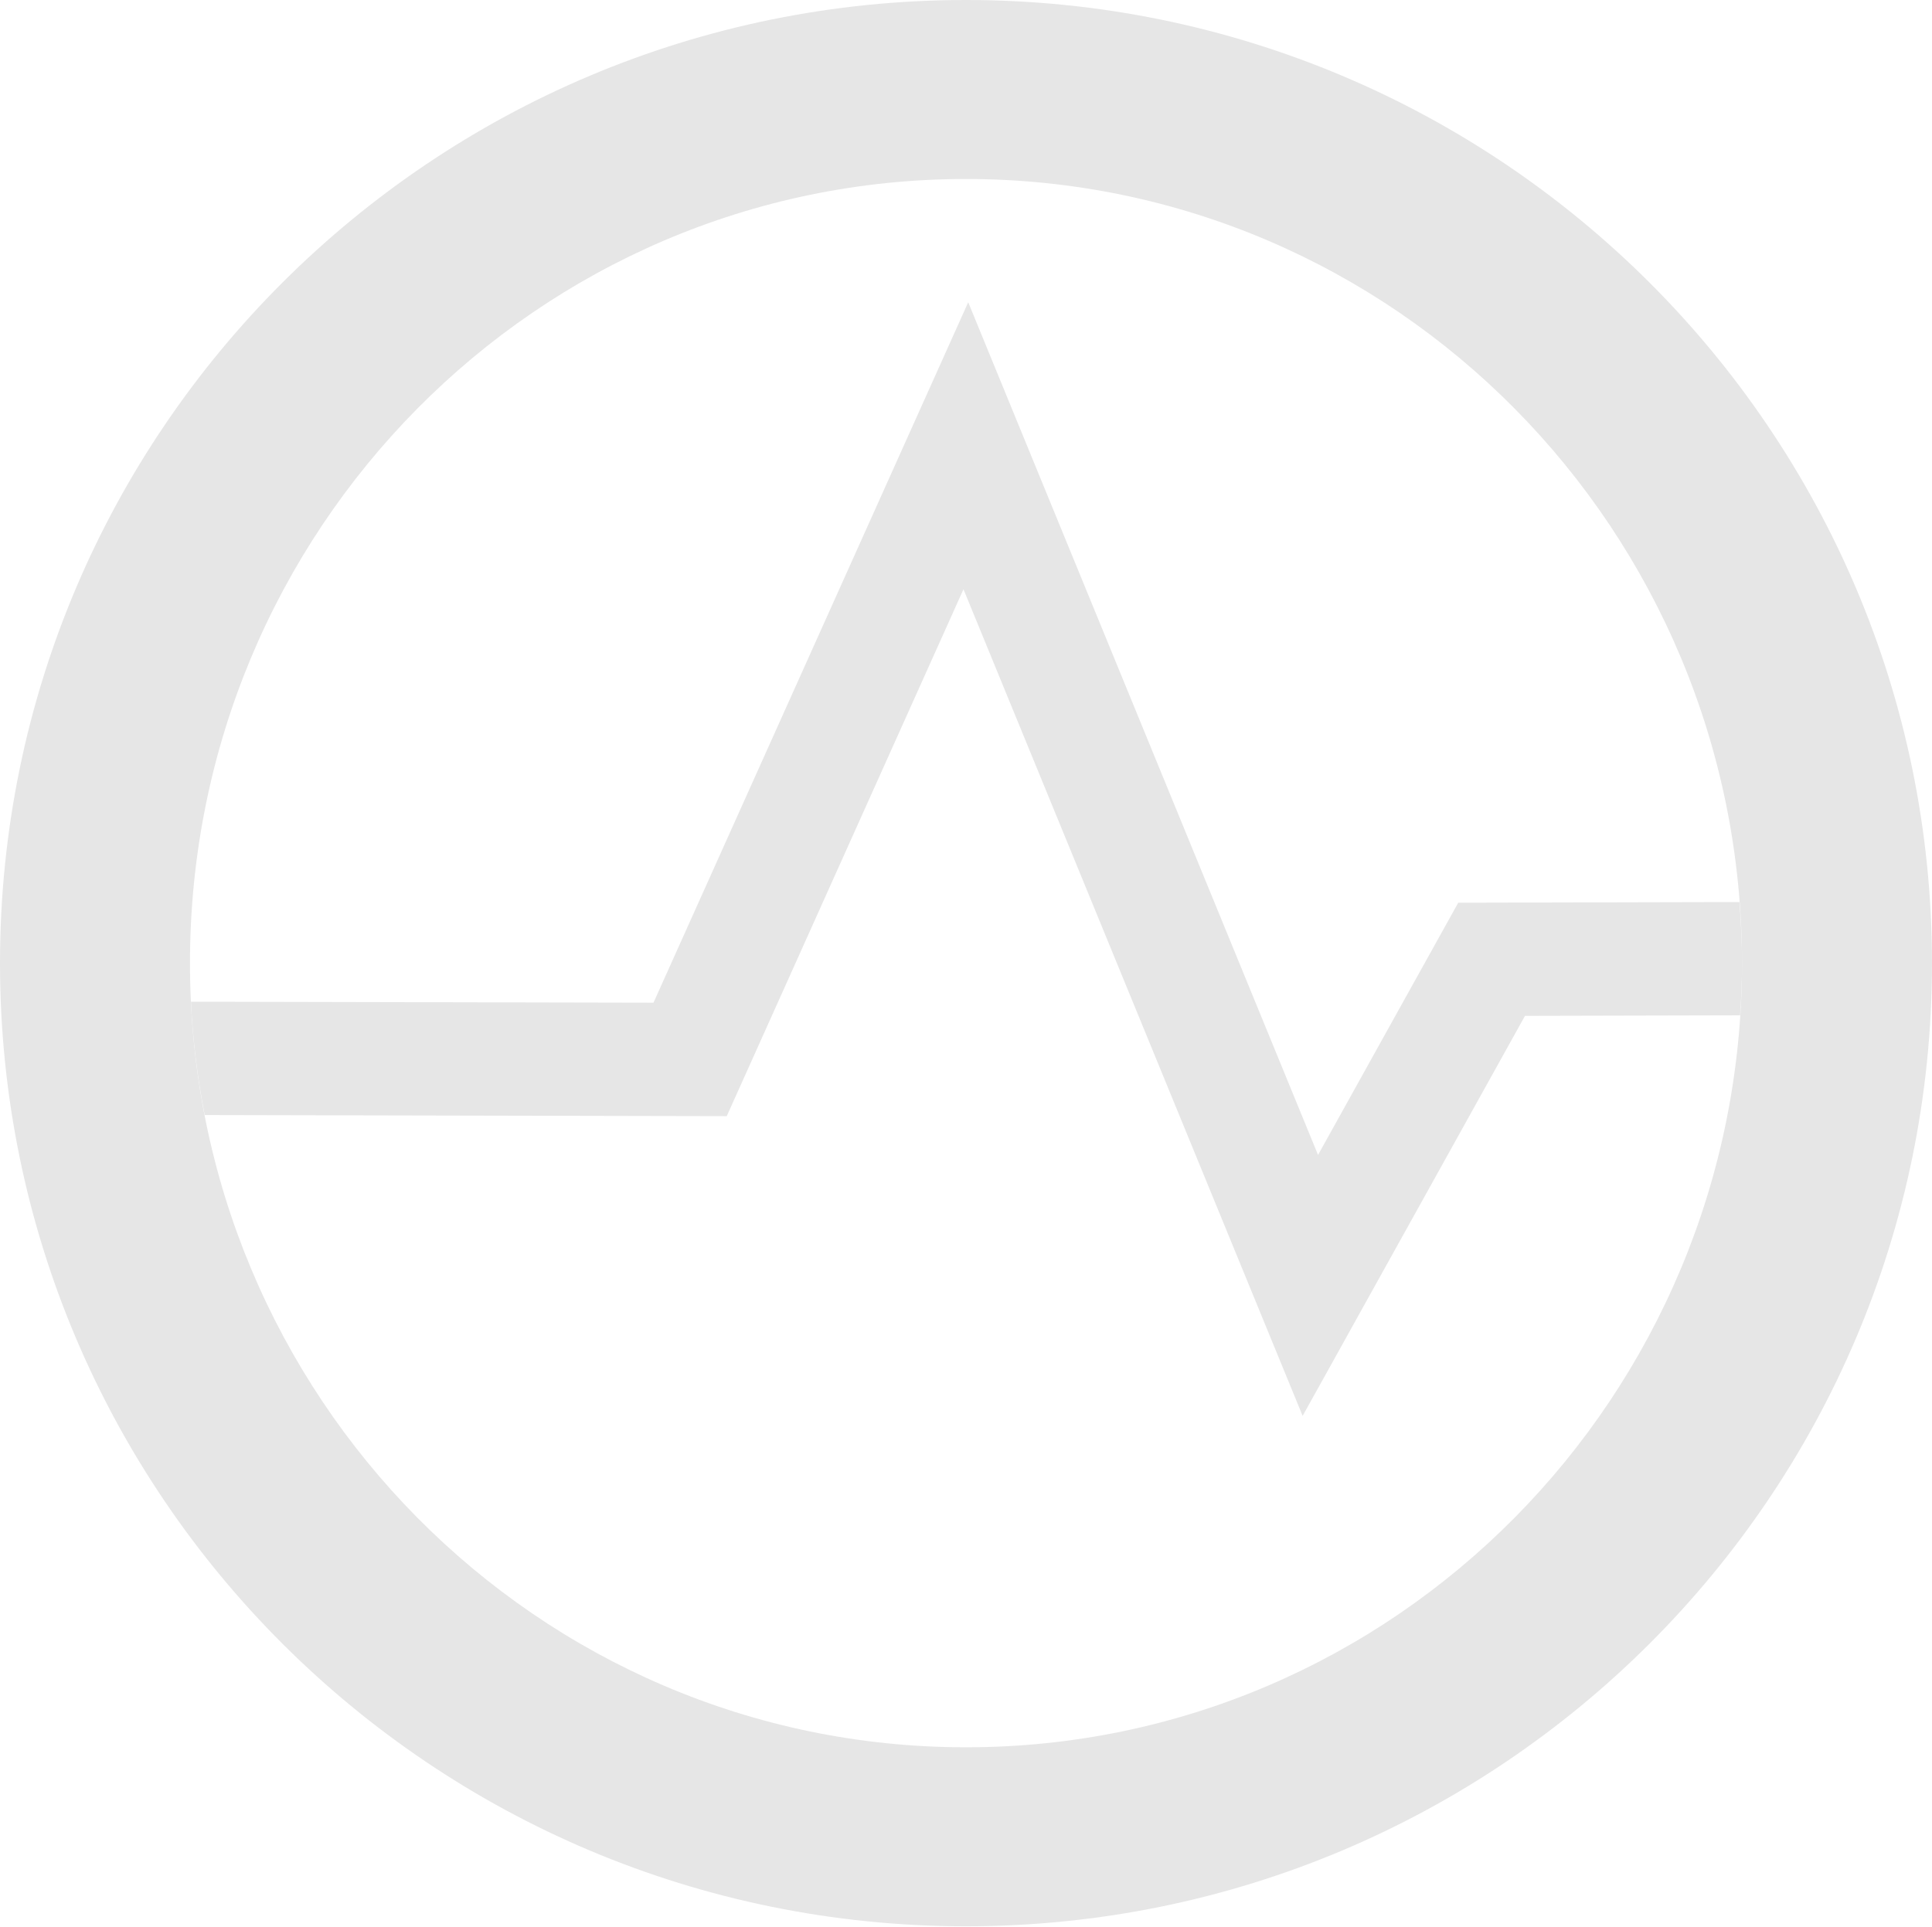
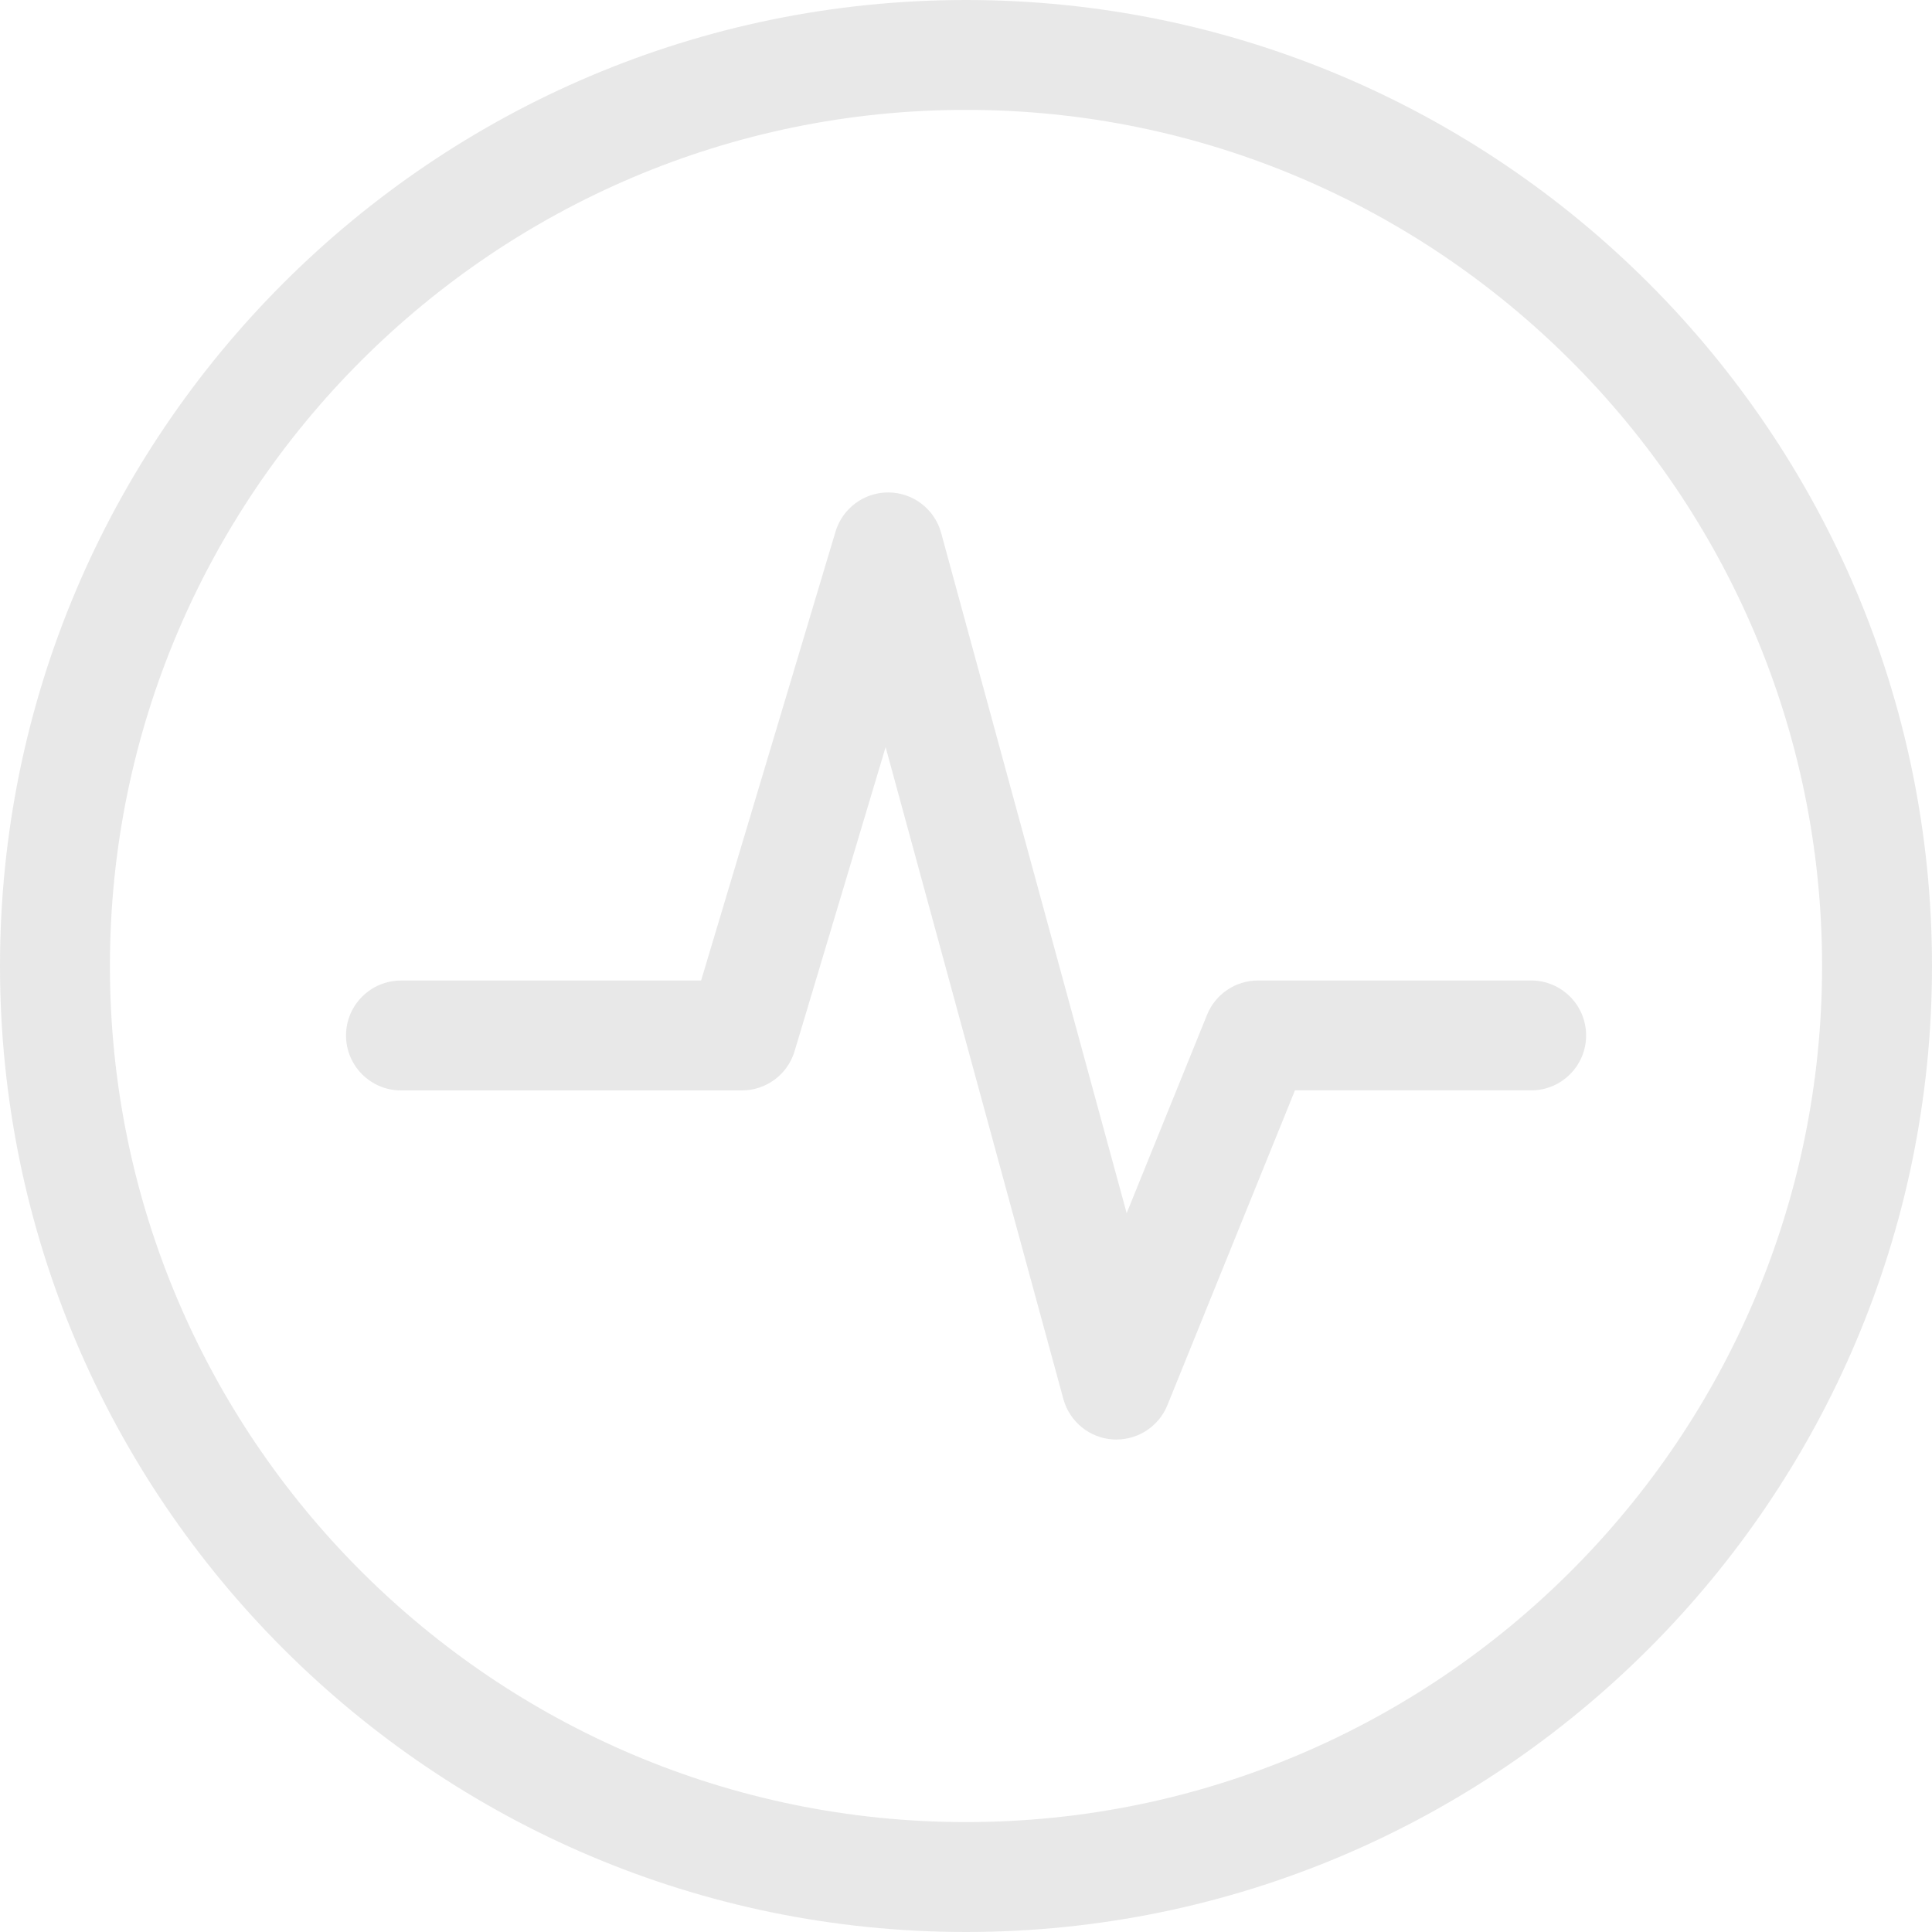
- <svg xmlns="http://www.w3.org/2000/svg" id="Layer_1" viewBox="0 0 115.863 115.542" opacity="0.1">
-   <defs>
-     <style>.cls-1{fill-rule:evenodd;}.cls-2{fill:#000;fill-opacity:0}</style>
-   </defs>
-   <ellipse class="cls-2" cx="57.931" cy="57.771" rx="46.538" ry="47.035" />
-   <path d="M57.931,0C25.936,0,0,25.866,0,57.771s25.936,57.771,57.931,57.771c31.993,0,57.931-25.866,57.931-57.771S89.925,0,57.931,0ZM57.931,104.806c-25.701,0-46.538-21.058-46.538-47.035S32.23,10.736,57.931,10.736s46.538,21.058,46.538,47.035-20.837,47.035-46.538,47.035Z" />
-   <path class="cls-1" d="M104.315,54.106l-16.864.04-8.407,15.129-20.98-51.145-18.874,42.013-27.738-.059c.111,2.314.392,4.584.824,6.798l31.307.067,14.197-31.604,20.34,49.582,13.335-23.995,12.901-.031c.067-1.036.115-2.079.115-3.132,0-1.234-.063-2.453-.155-3.665Z" />
+ <svg xmlns="http://www.w3.org/2000/svg" viewBox="66.8 66.8 391.78 391.78" opacity="0.12">
+   <path fill="#3c3c3c" d="M293.19,358.72c-.22,0-.44,0-.66-.02-4.77-.29-8.83-3.58-10.09-8.19l-36.05-132.2-18.46,61.66c-1.41,4.71-5.75,7.95-10.67,7.95h-69.15c-6.15,0-11.14-4.99-11.14-11.14s4.99-11.14,11.14-11.14h60.86l27.26-91.03c1.42-4.72,5.75-7.95,10.67-7.95.04,0,.09,0,.14,0,4.97.06,9.3,3.41,10.61,8.21l37.62,137.94,16.3-40.22c1.7-4.21,5.79-6.96,10.33-6.96h55.4c6.15,0,11.14,4.99,11.14,11.14s-4.99,11.14-11.14,11.14h-47.9l-25.87,63.84c-1.71,4.22-5.81,6.96-10.32,6.96Z" />
+   <path fill="#3c3c3c" d="M262.69,458.58c-108.01,0-195.89-87.87-195.89-195.89s87.87-195.89,195.89-195.89,195.89,87.88,195.89,195.89-87.88,195.89-195.89,195.89ZM262.69,89.08c-95.72,0-173.6,77.88-173.6,173.61s77.88,173.6,173.6,173.6,173.6-77.88,173.6-173.6-77.88-173.61-173.6-173.61Z" />
</svg>
